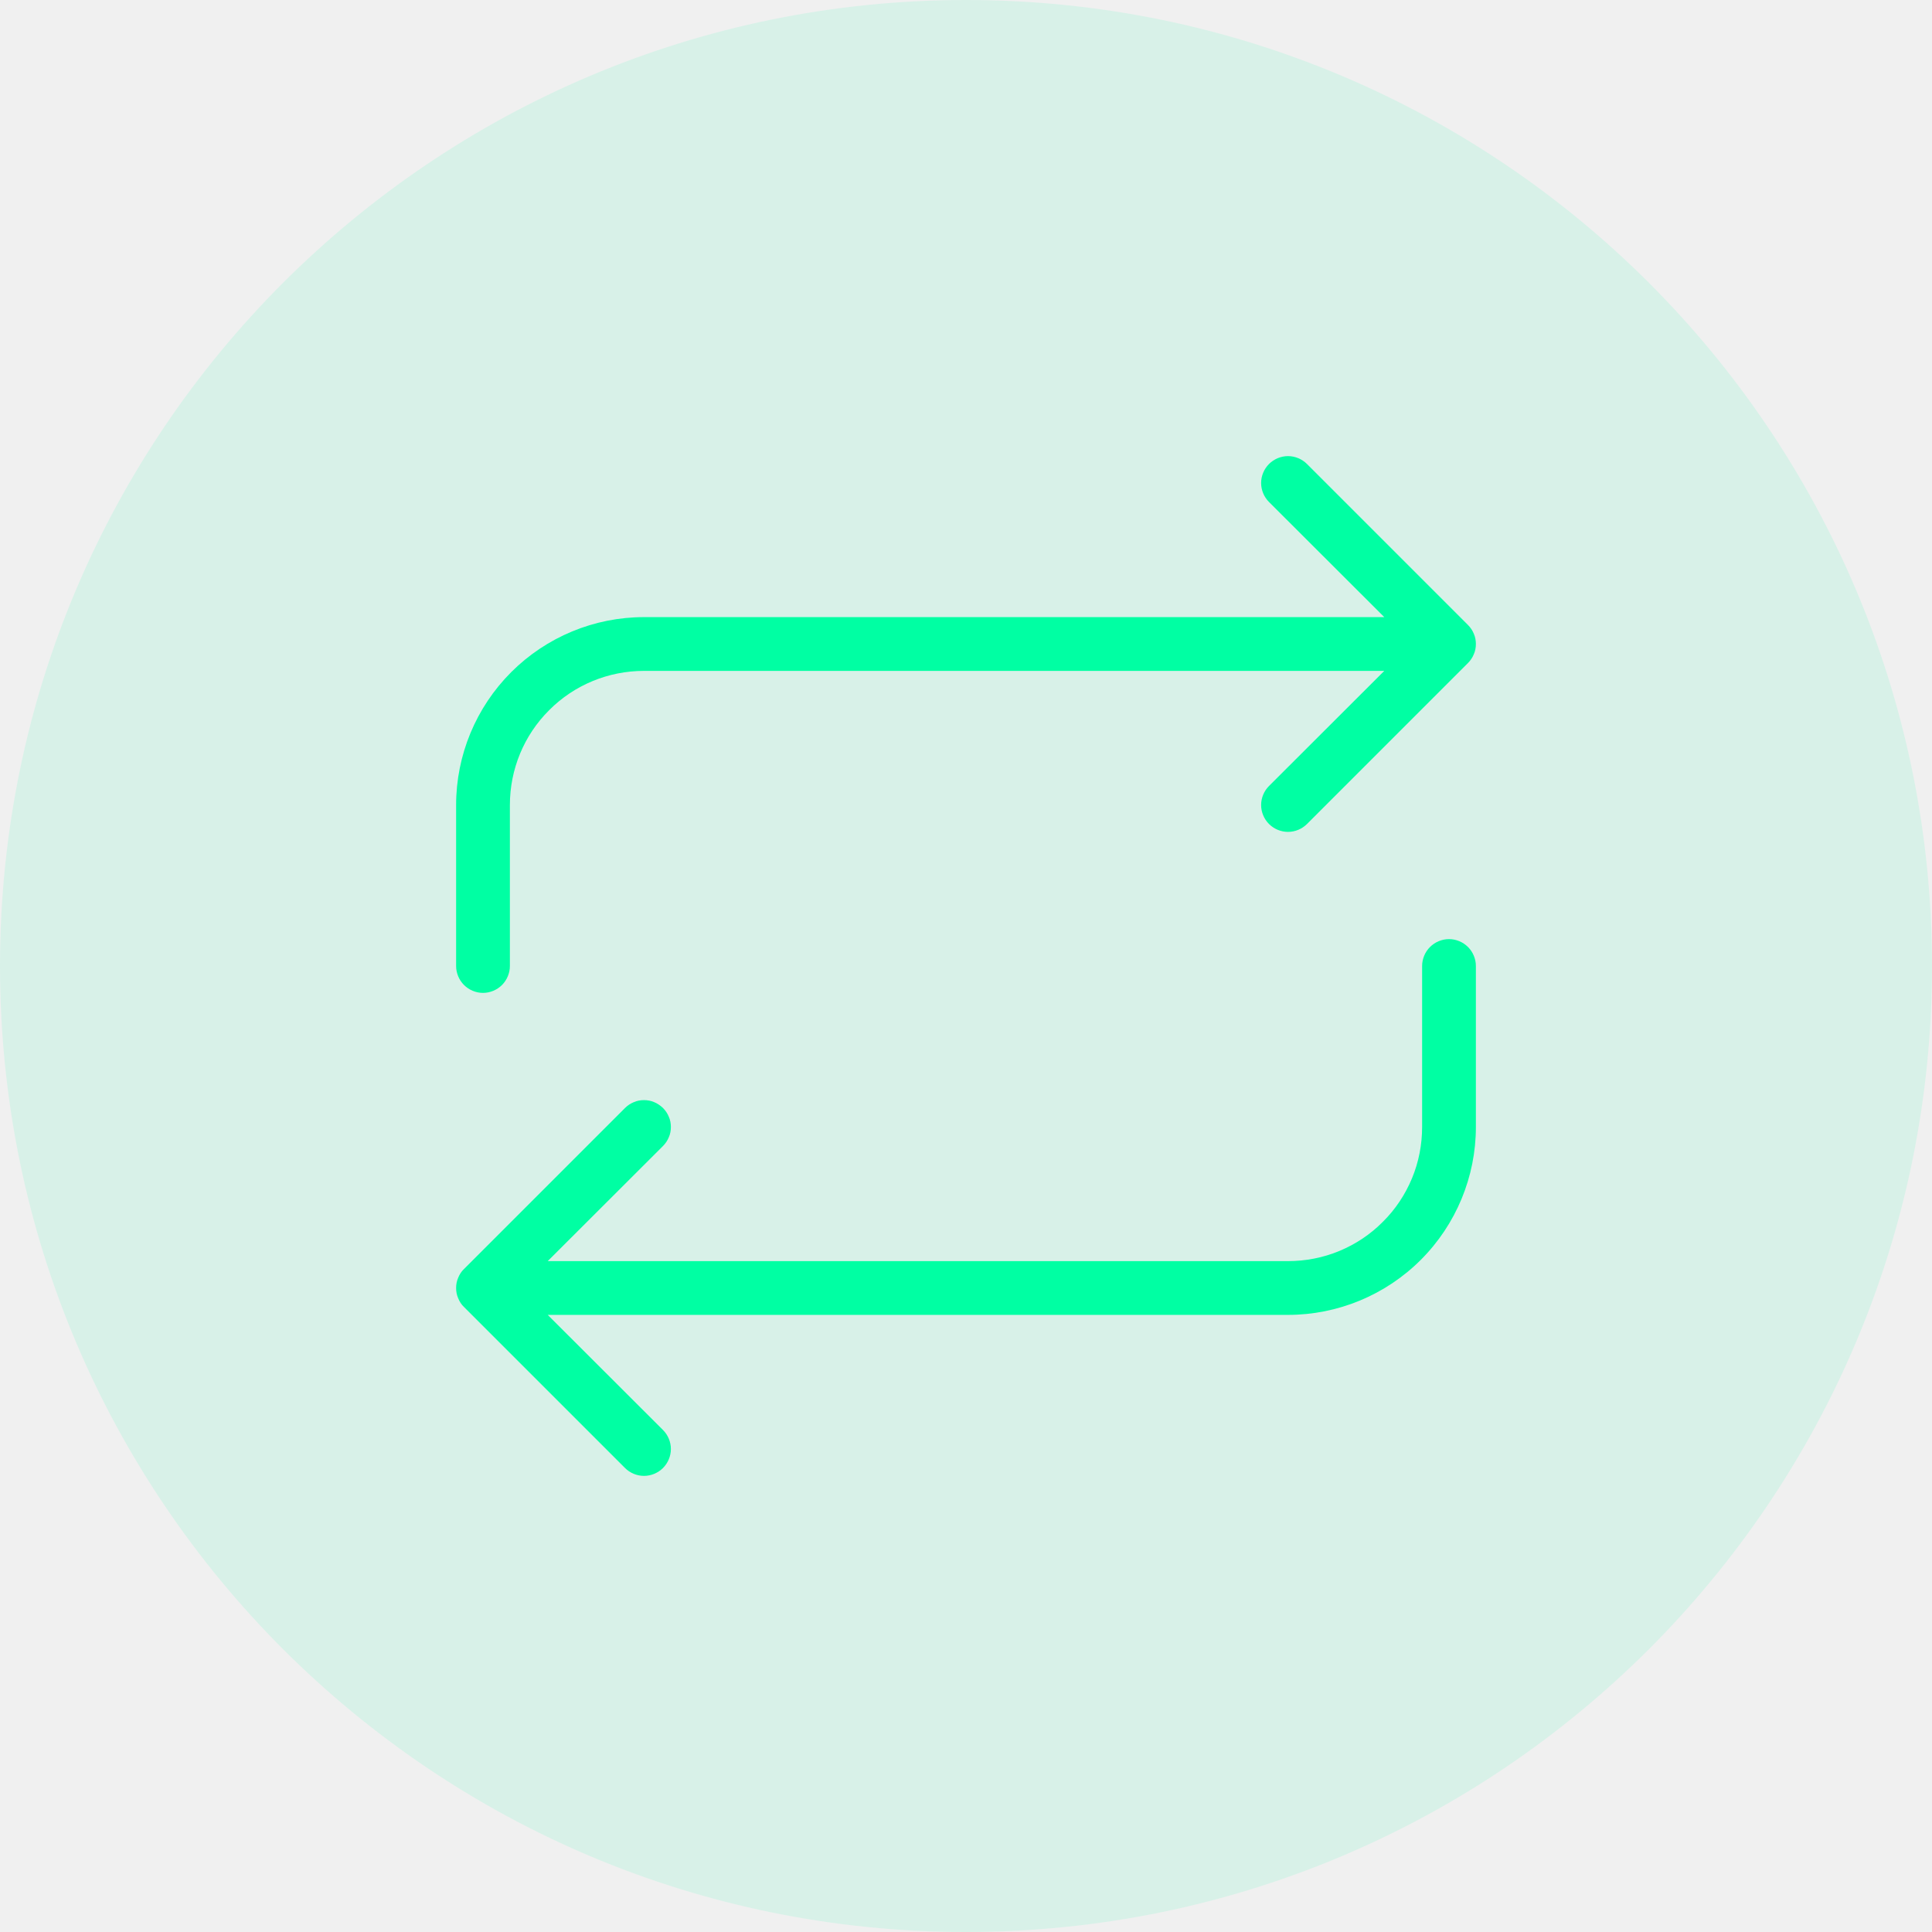
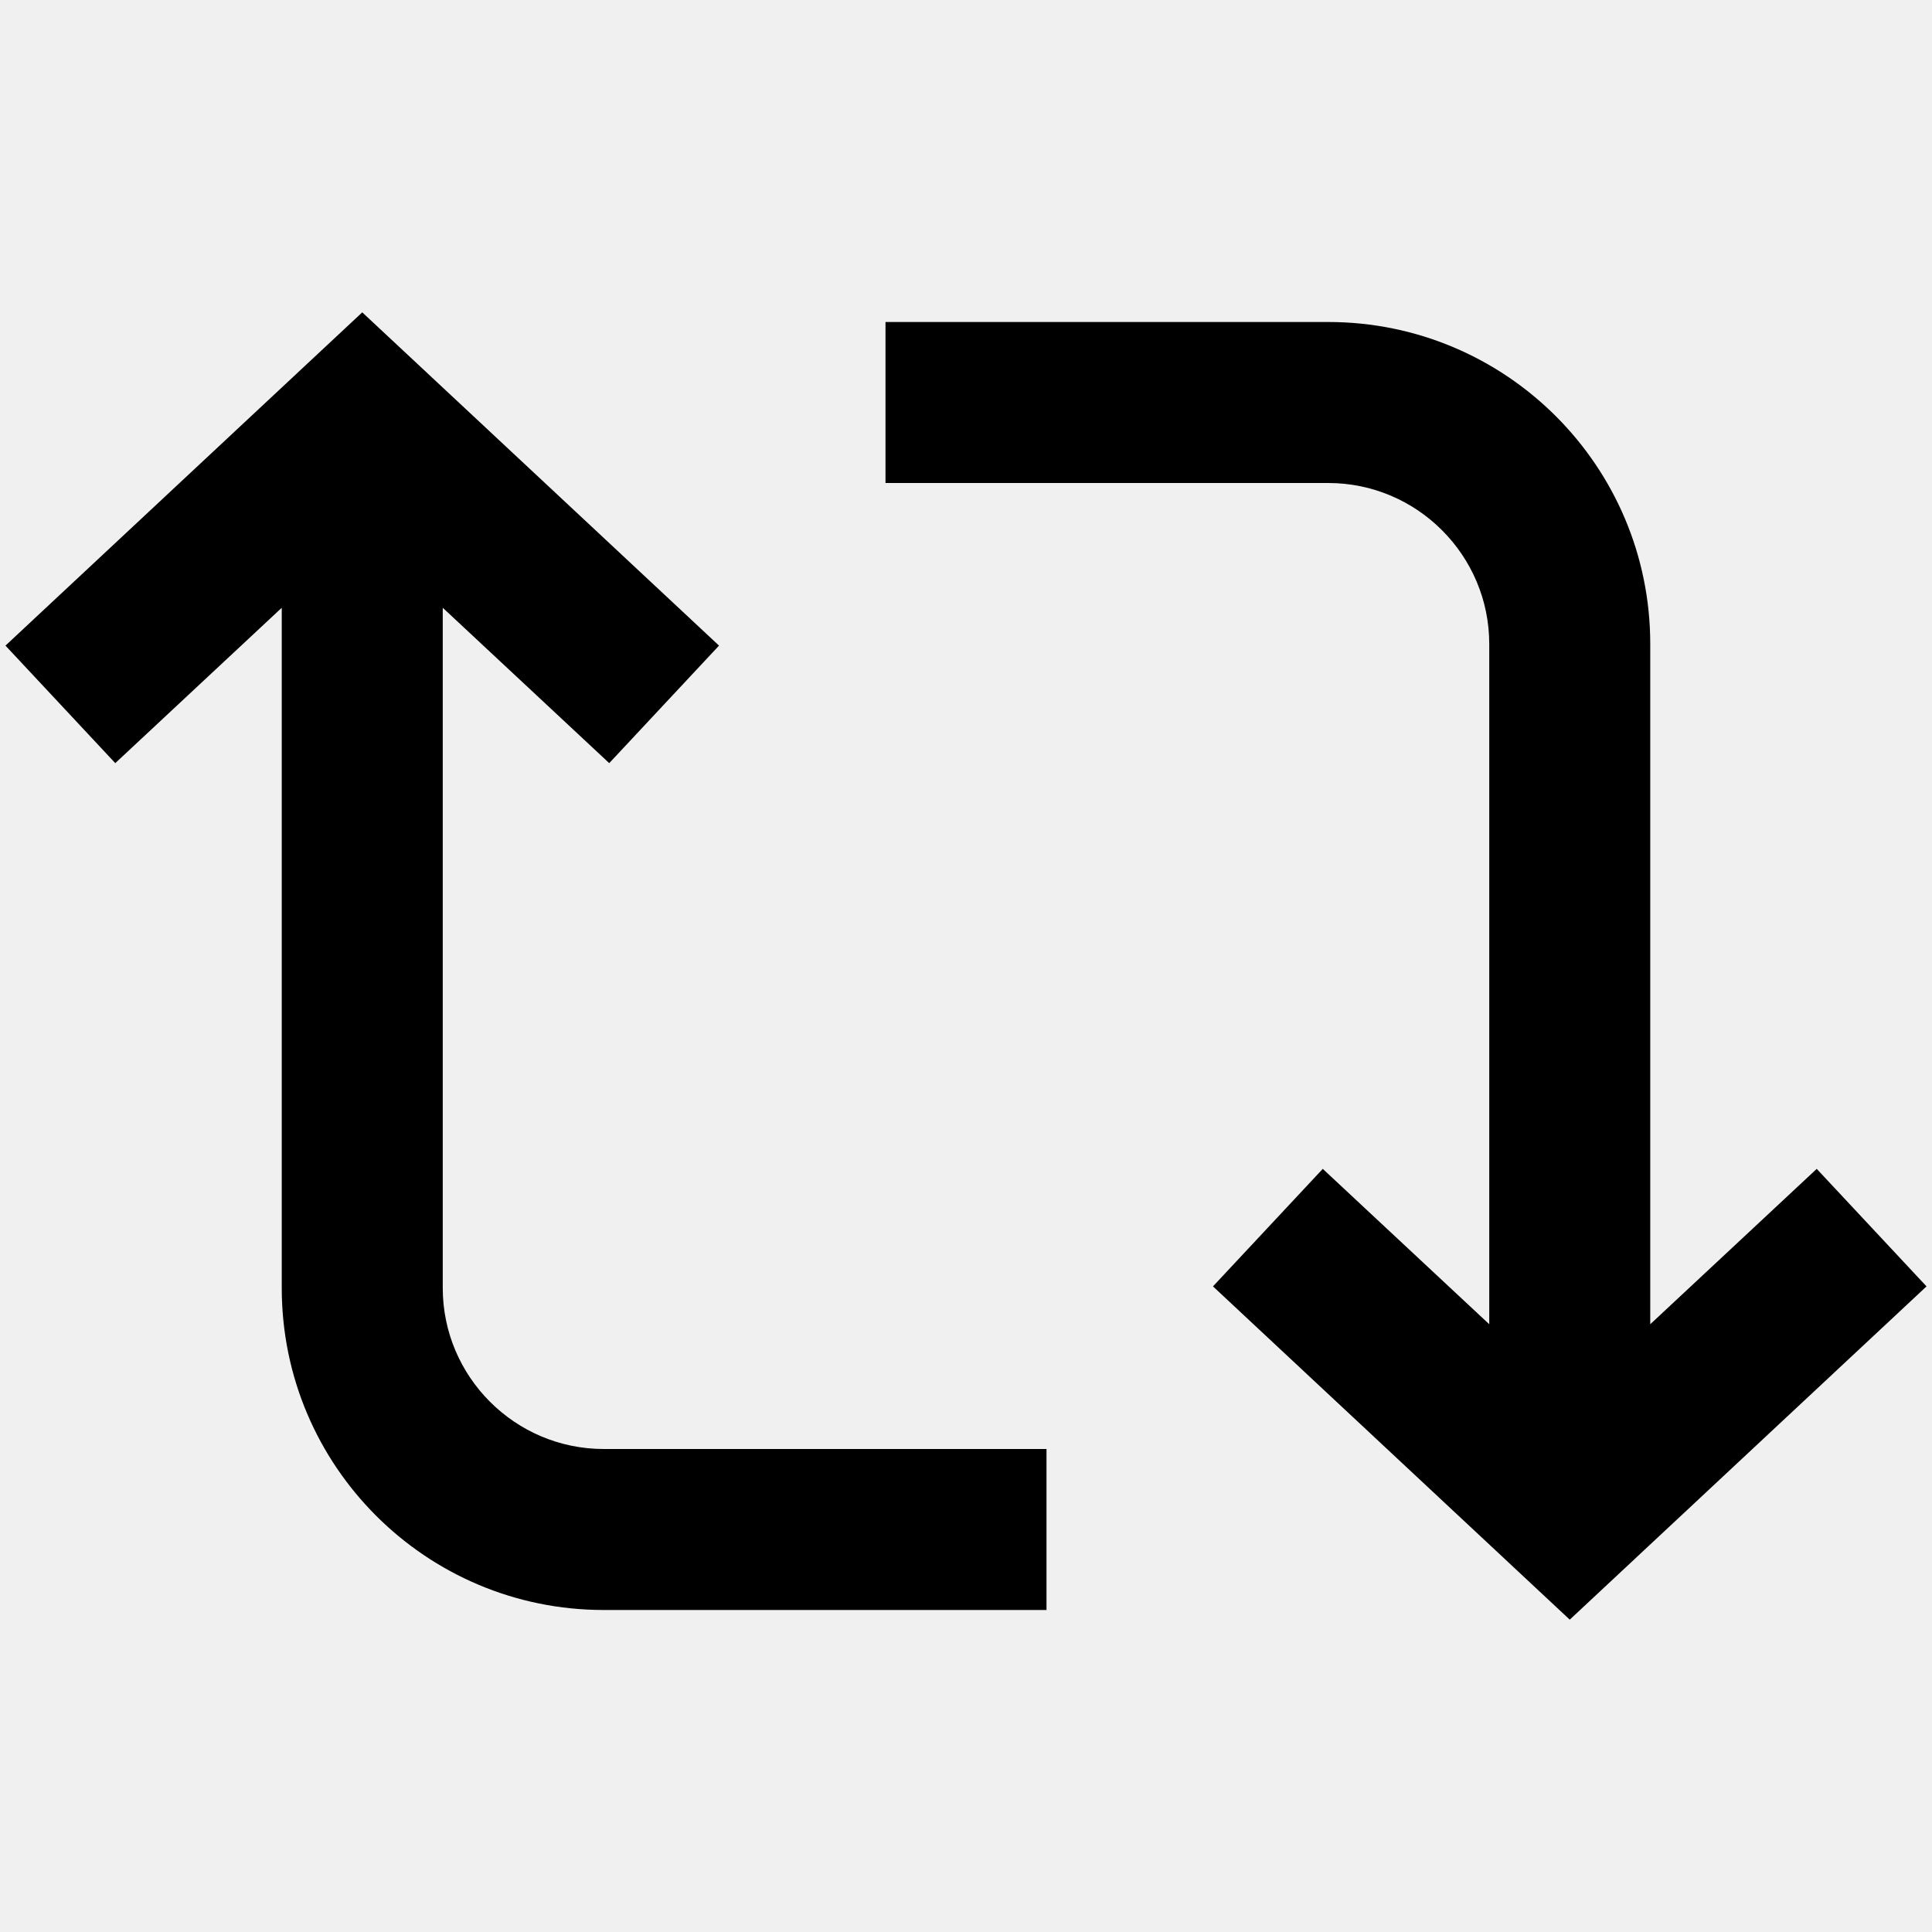
- <svg xmlns="http://www.w3.org/2000/svg" width="12" height="12" viewBox="0 0 12 12" fill="none">
-   <rect width="12" height="12" rx="6" fill="#00FFA3" fill-opacity="0.1" />
-   <g clip-path="url(#clip0_14730_5452)">
-     <path d="M9.167 6V7C9.167 7.309 9.044 7.606 8.825 7.825C8.606 8.044 8.309 8.167 8 8.167H3.402L4.118 8.882C4.149 8.913 4.167 8.956 4.167 9C4.167 9.044 4.149 9.087 4.118 9.118C4.087 9.149 4.044 9.167 4 9.167C3.956 9.167 3.913 9.149 3.882 9.118L2.882 8.118C2.866 8.103 2.854 8.084 2.846 8.064C2.837 8.044 2.833 8.022 2.833 8C2.833 7.978 2.837 7.956 2.846 7.936C2.854 7.916 2.866 7.897 2.882 7.882L3.882 6.882C3.897 6.867 3.916 6.854 3.936 6.846C3.956 6.837 3.978 6.833 4 6.833C4.022 6.833 4.044 6.837 4.064 6.846C4.084 6.854 4.102 6.867 4.118 6.882C4.133 6.897 4.146 6.916 4.154 6.936C4.163 6.956 4.167 6.978 4.167 7C4.167 7.022 4.163 7.044 4.154 7.064C4.146 7.084 4.133 7.103 4.118 7.118L3.402 7.833H8C8.109 7.833 8.218 7.812 8.319 7.77C8.42 7.728 8.512 7.667 8.589 7.589C8.667 7.512 8.728 7.42 8.77 7.319C8.812 7.218 8.833 7.109 8.833 7V6C8.833 5.956 8.851 5.913 8.882 5.882C8.913 5.851 8.956 5.833 9 5.833C9.044 5.833 9.087 5.851 9.118 5.882C9.149 5.913 9.167 5.956 9.167 6ZM3 6.167C3.044 6.167 3.087 6.149 3.118 6.118C3.149 6.087 3.167 6.044 3.167 6V5C3.167 4.779 3.254 4.567 3.411 4.411C3.567 4.254 3.779 4.167 4 4.167H8.598L7.882 4.882C7.851 4.913 7.833 4.956 7.833 5C7.833 5.044 7.851 5.087 7.882 5.118C7.913 5.149 7.956 5.167 8 5.167C8.044 5.167 8.087 5.149 8.118 5.118L9.118 4.118C9.133 4.103 9.146 4.084 9.154 4.064C9.163 4.044 9.167 4.022 9.167 4C9.167 3.978 9.163 3.956 9.154 3.936C9.146 3.916 9.133 3.897 9.118 3.882L8.118 2.882C8.087 2.851 8.044 2.833 8 2.833C7.956 2.833 7.913 2.851 7.882 2.882C7.851 2.913 7.833 2.956 7.833 3C7.833 3.044 7.851 3.087 7.882 3.118L8.598 3.833H4C3.691 3.833 3.394 3.956 3.175 4.175C2.956 4.394 2.833 4.691 2.833 5V6C2.833 6.044 2.851 6.087 2.882 6.118C2.913 6.149 2.956 6.167 3 6.167Z" fill="#00FFA3" />
-   </g>
-   <defs>
-     <clipPath id="clip0_14730_5452">
-       <rect width="8" height="8" fill="white" transform="translate(2 2)" />
-     </clipPath>
-   </defs>
+ <svg xmlns="http://www.w3.org/2000/svg" viewBox="0 0 24 24">
+   <path d="M4.5 3.88l4.432 4.14-1.364 1.46L5.5 7.55V16c0 1.1.896 2 2 2H13v2H7.5c-2.209 0-4-1.79-4-4V7.55L1.432 9.48.068 8.02 4.5 3.88zM16.5 6H11V4h5.5c2.209 0 4 1.79 4 4v8.45l2.068-1.93 1.364 1.46-4.432 4.14-4.432-4.14 1.364-1.46 2.068 1.93V8c0-1.1-.896-2-2-2z" fill="currentColor" />
</svg>
